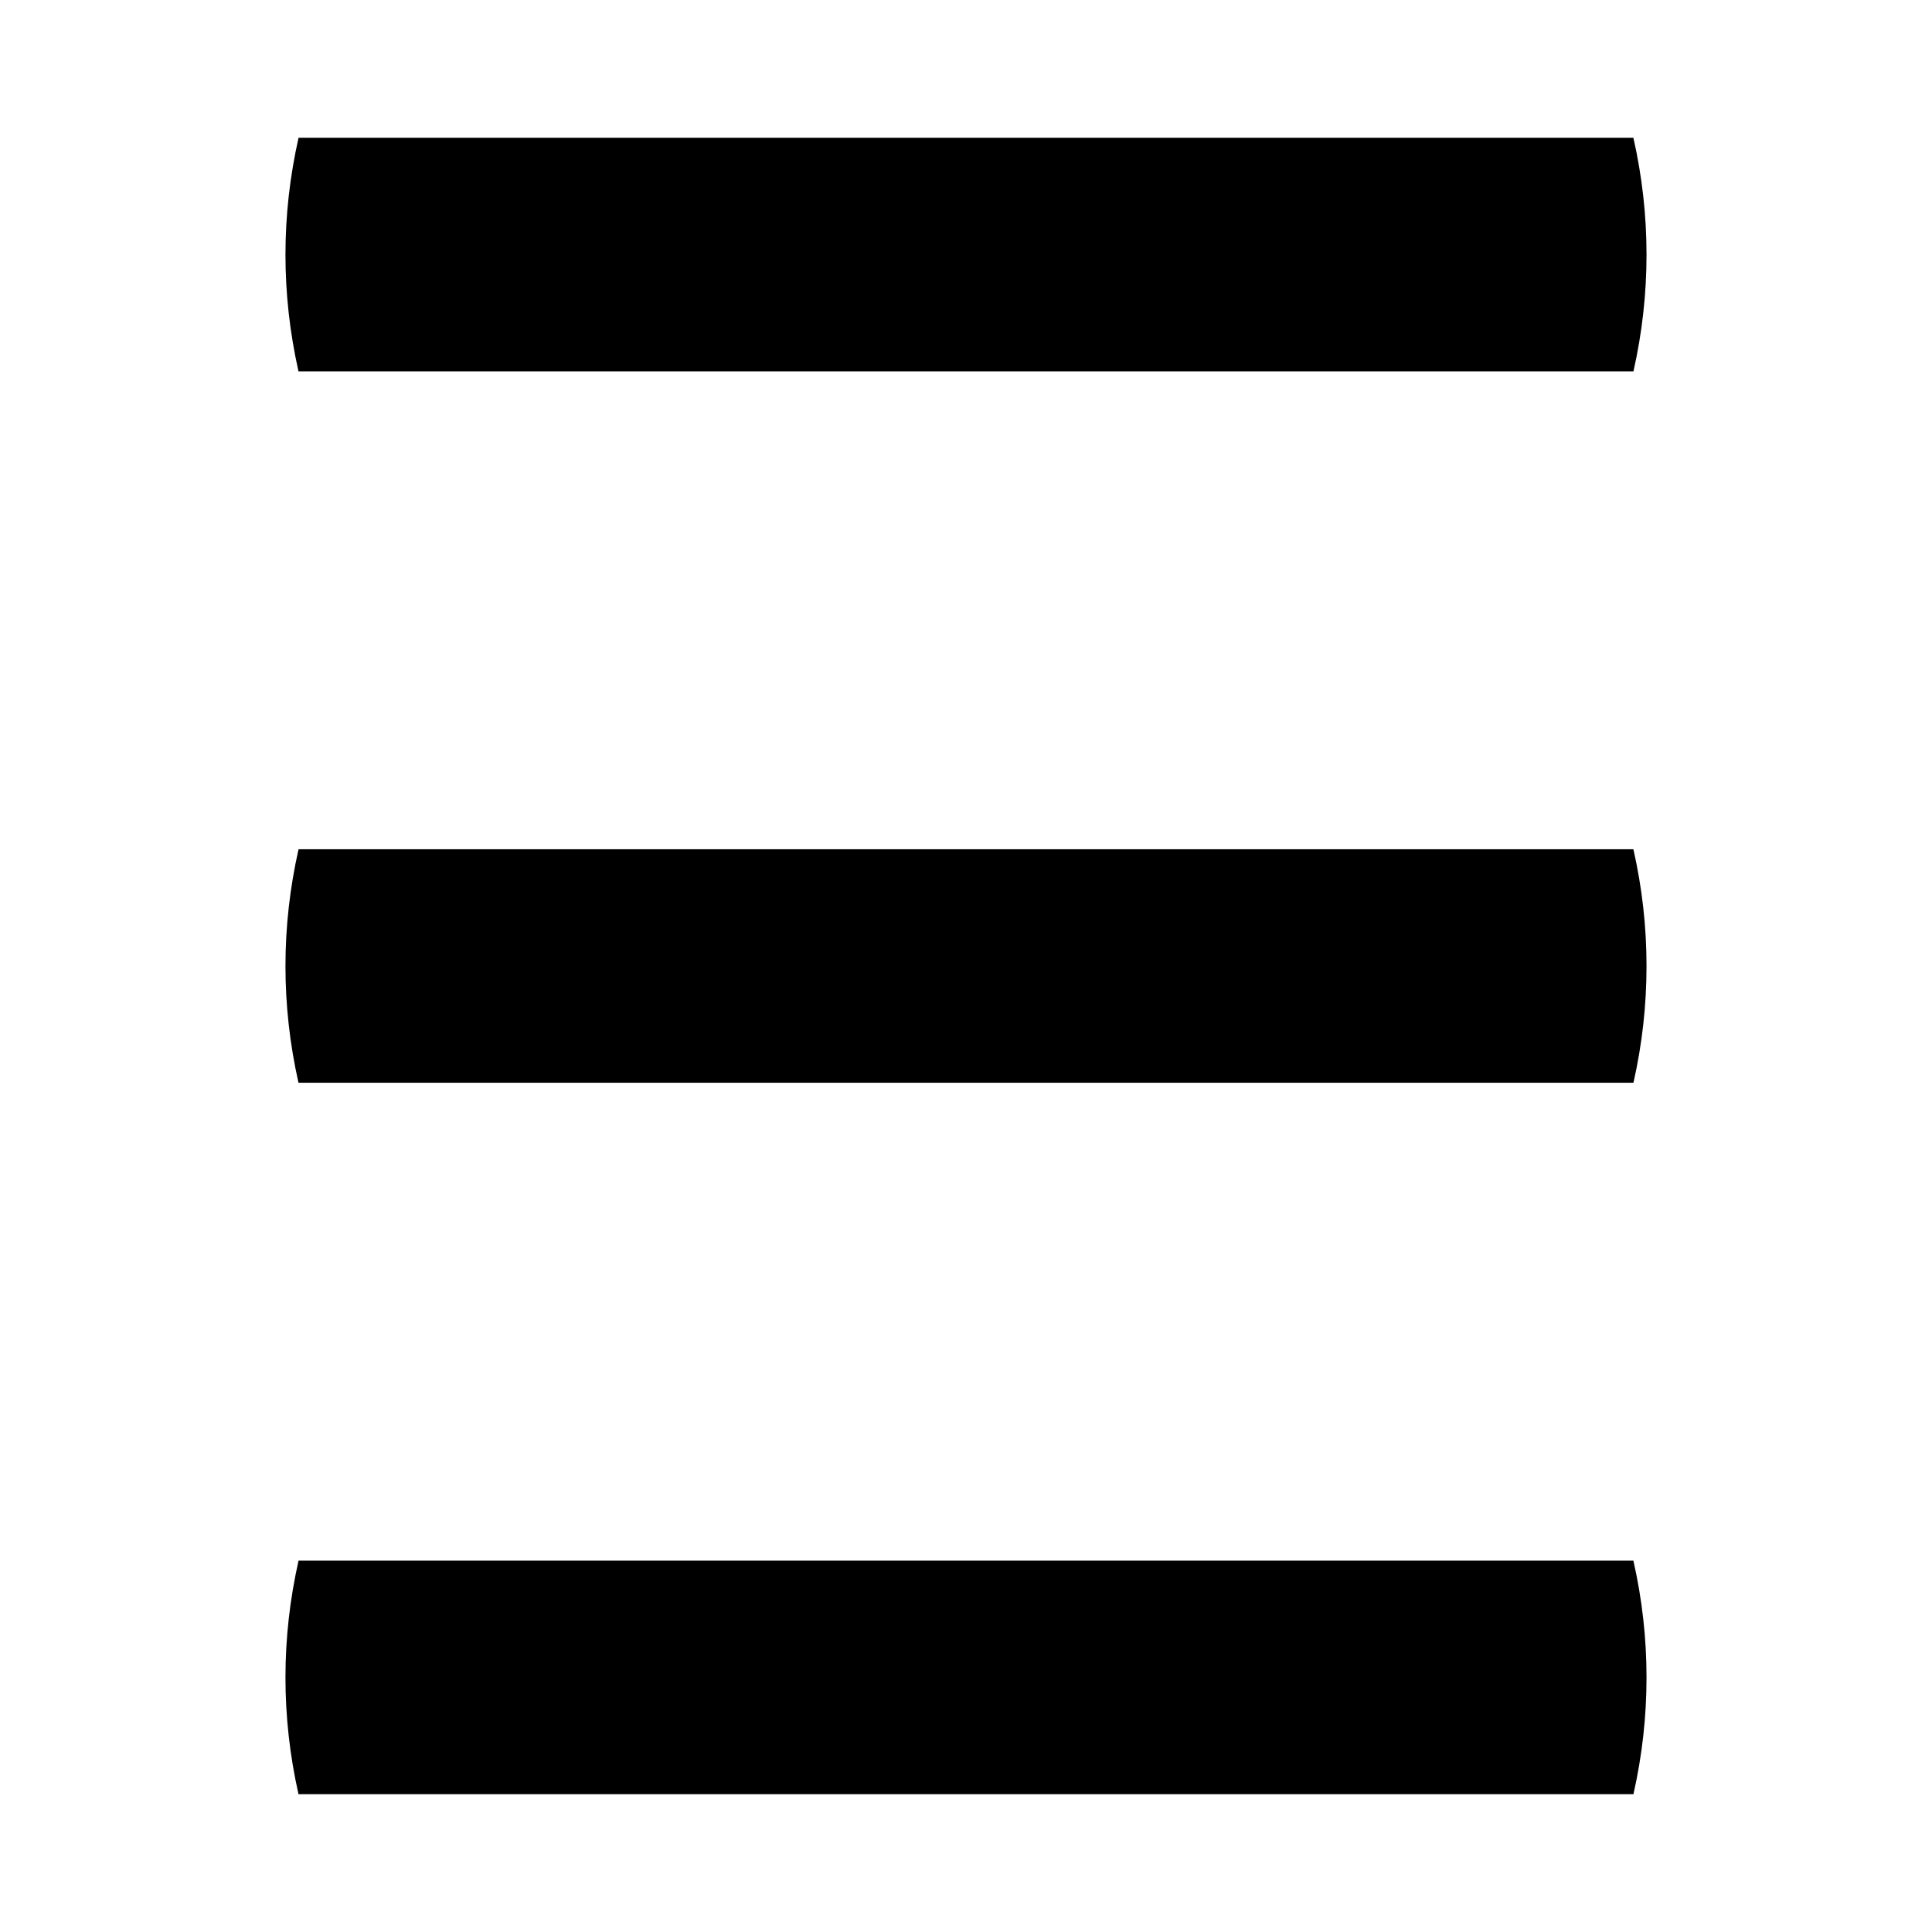
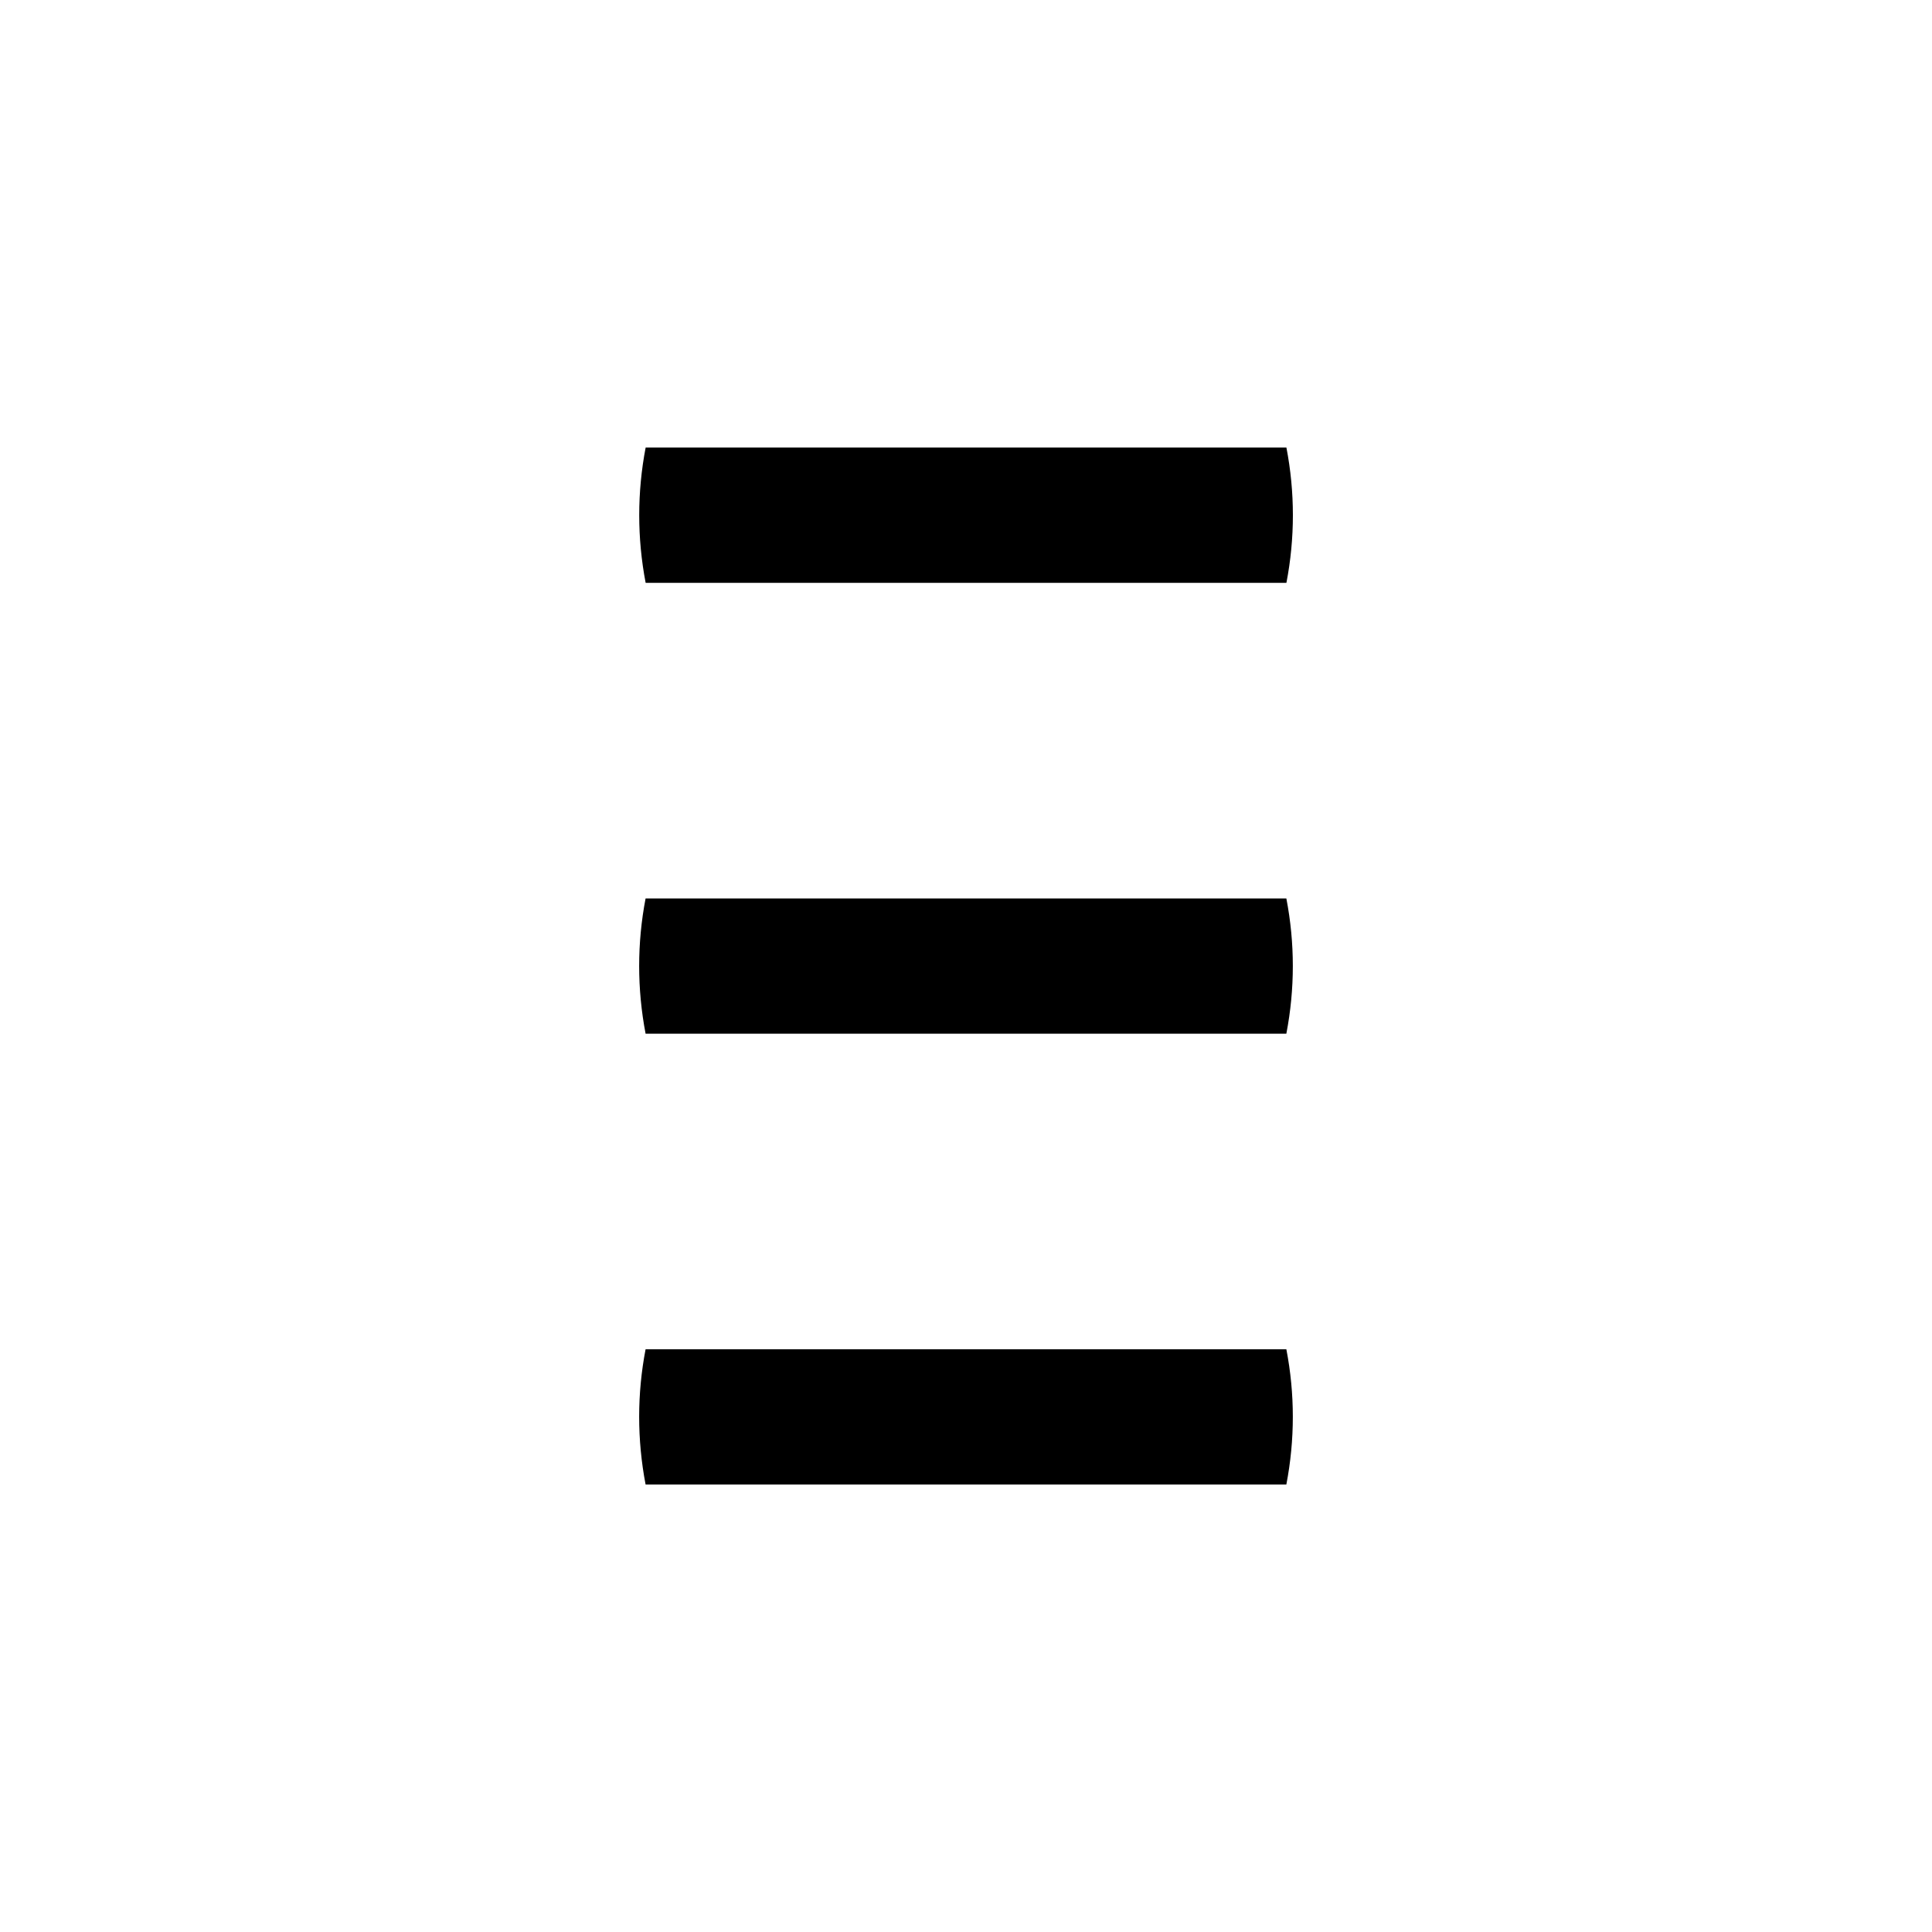
<svg xmlns="http://www.w3.org/2000/svg" version="1.1" width="32" height="32" viewBox="0 0 32 32">
  <g>
</g>
-   <path d="M27.055 6.151c0.289-1.277 0.289-2.592-0.001-3.869h-22.109c-0.289 1.277-0.289 2.592-0.001 3.869h22.111zM4.945 14.066c-0.289 1.277-0.289 2.592-0.001 3.868h22.111c0.289-1.276 0.289-2.592-0.001-3.868h-22.109zM4.945 25.849c-0.289 1.276-0.289 2.592-0.001 3.868h22.111c0.289-1.277 0.289-2.592-0.001-3.868h-22.109z" fill="#000000" />
+   <path d="M10.693 22.348c-0.142 0.737-0.142 1.498 0 2.24h10.613c0.143-0.741 0.143-1.502 0-2.24h-10.613zM10.693 14.881c-0.142 0.739-0.142 1.499 0 2.24h10.613c0.143-0.741 0.143-1.501 0-2.24h-10.613zM21.307 9.654c0.143-0.74 0.143-1.502 0-2.241h-10.613c-0.142 0.739-0.142 1.501 0 2.241h10.613z" fill="#000000" />
</svg>
